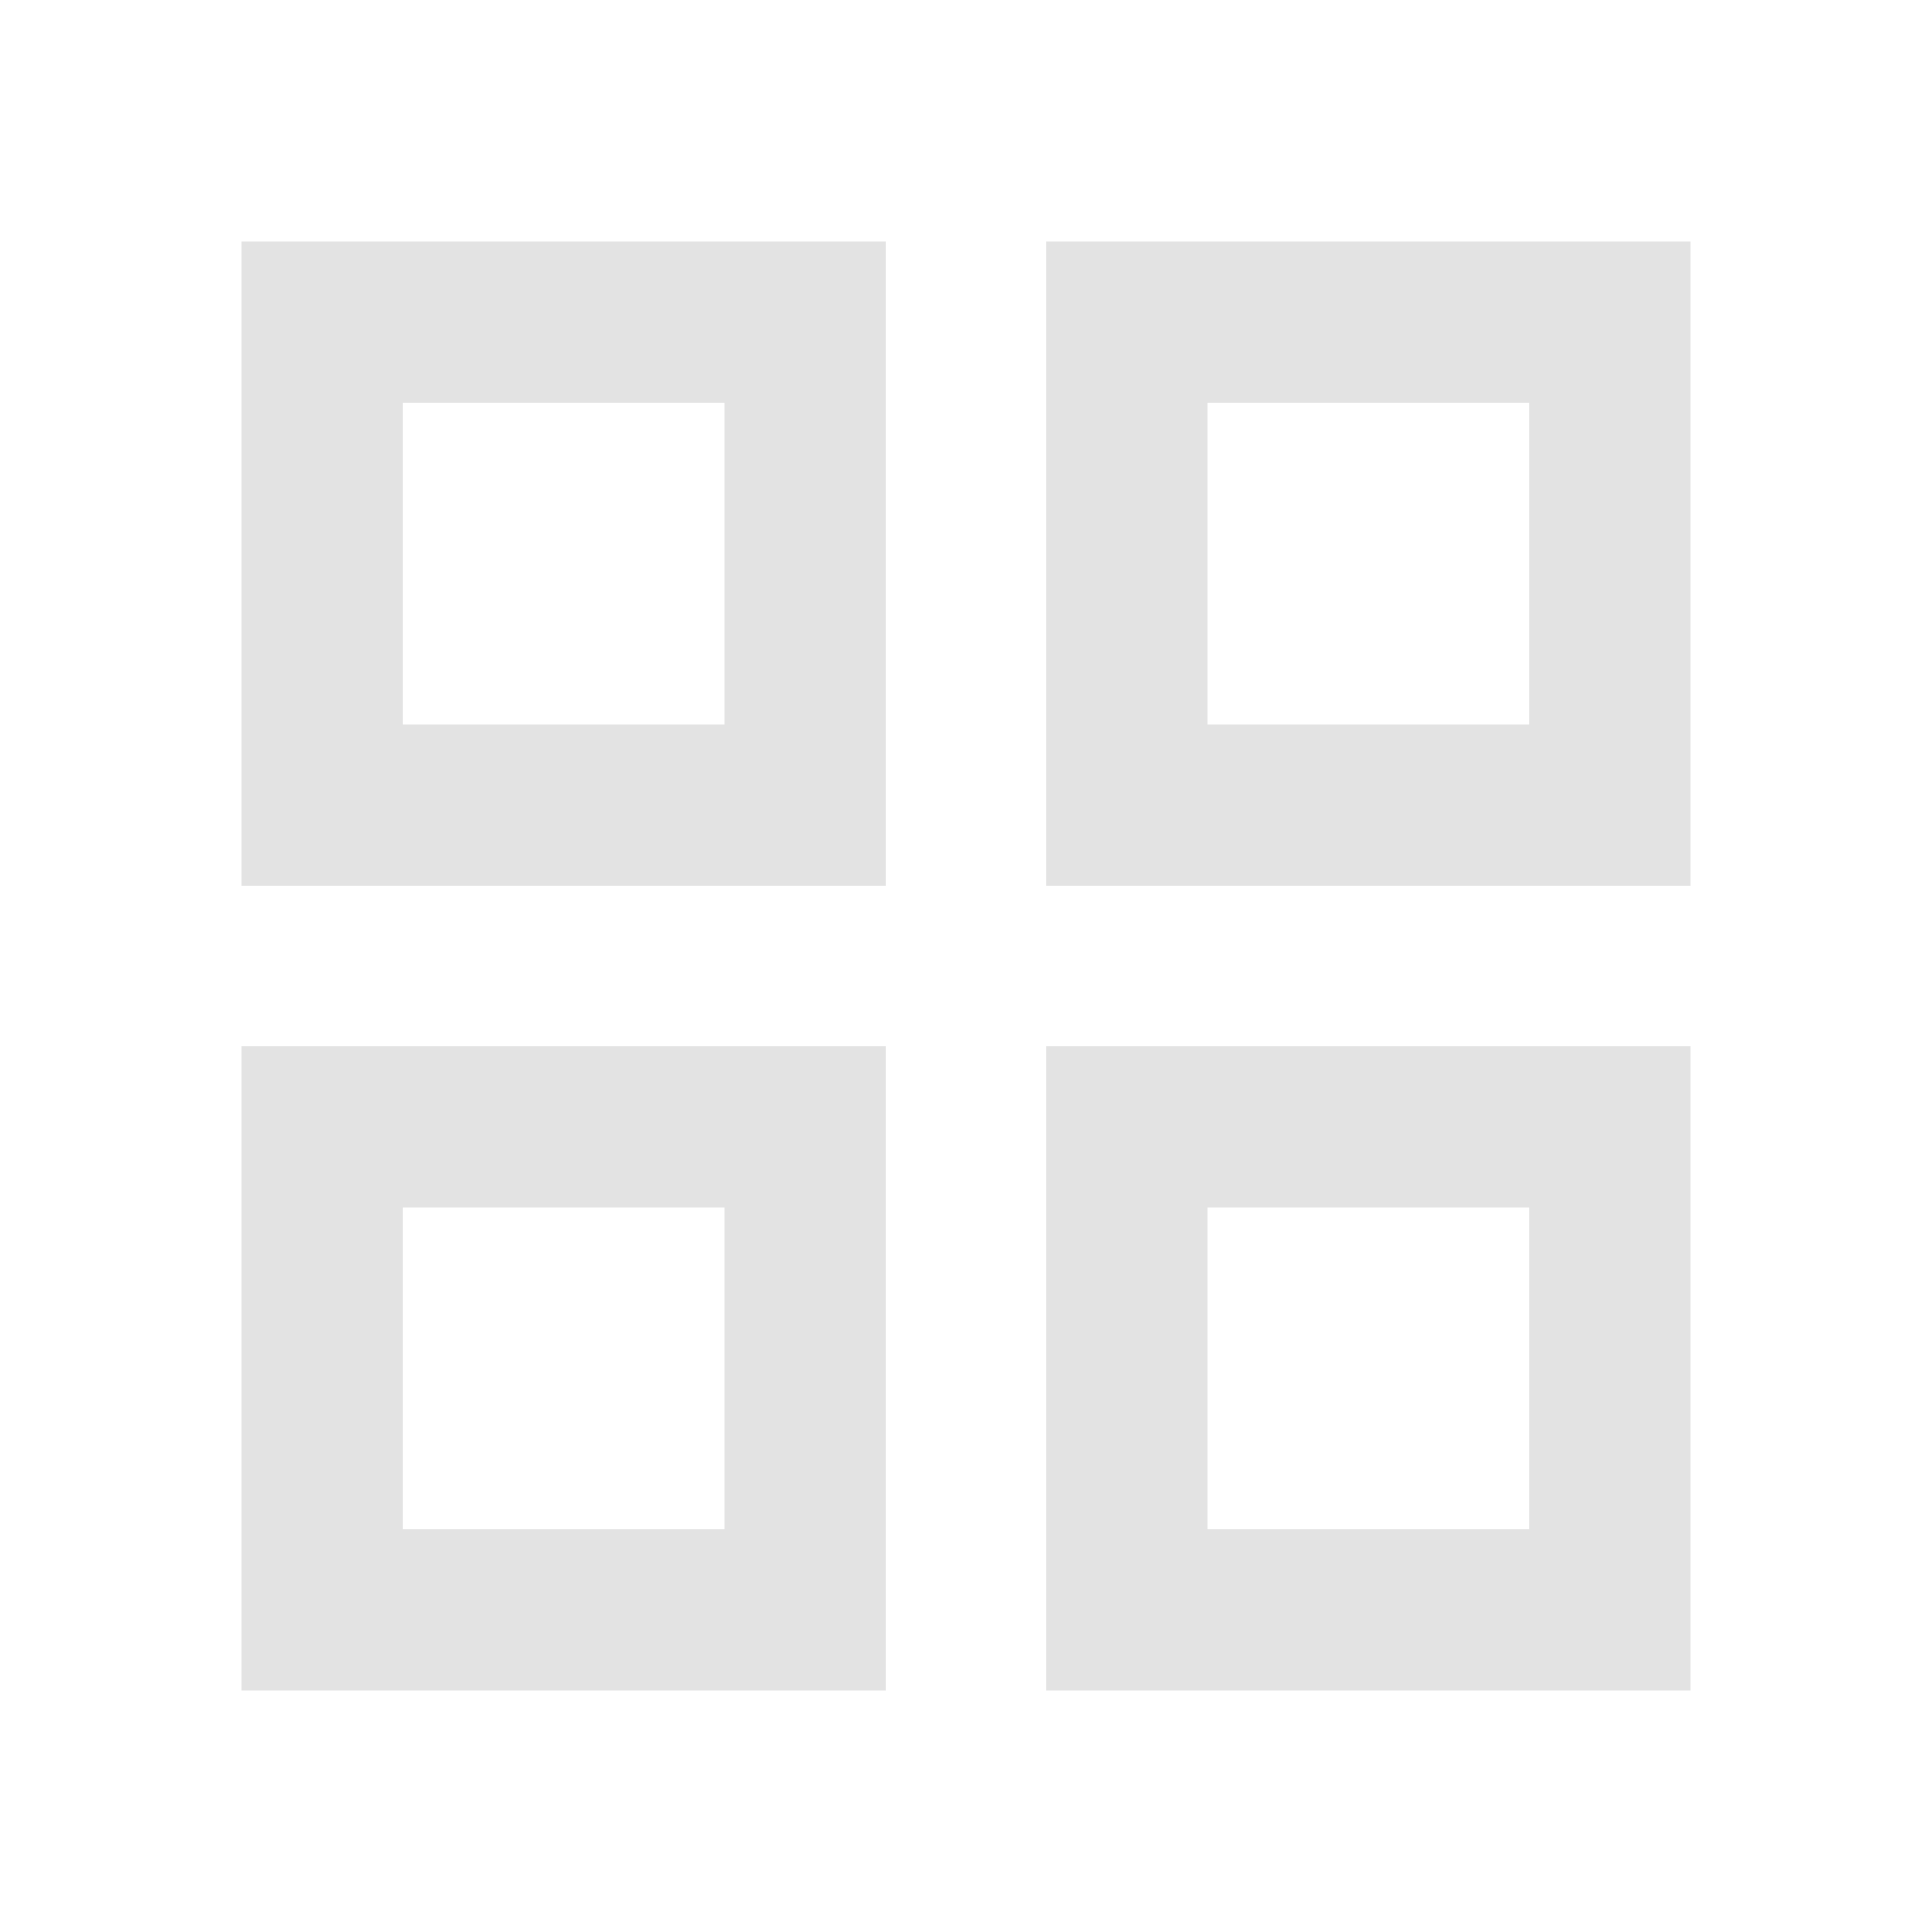
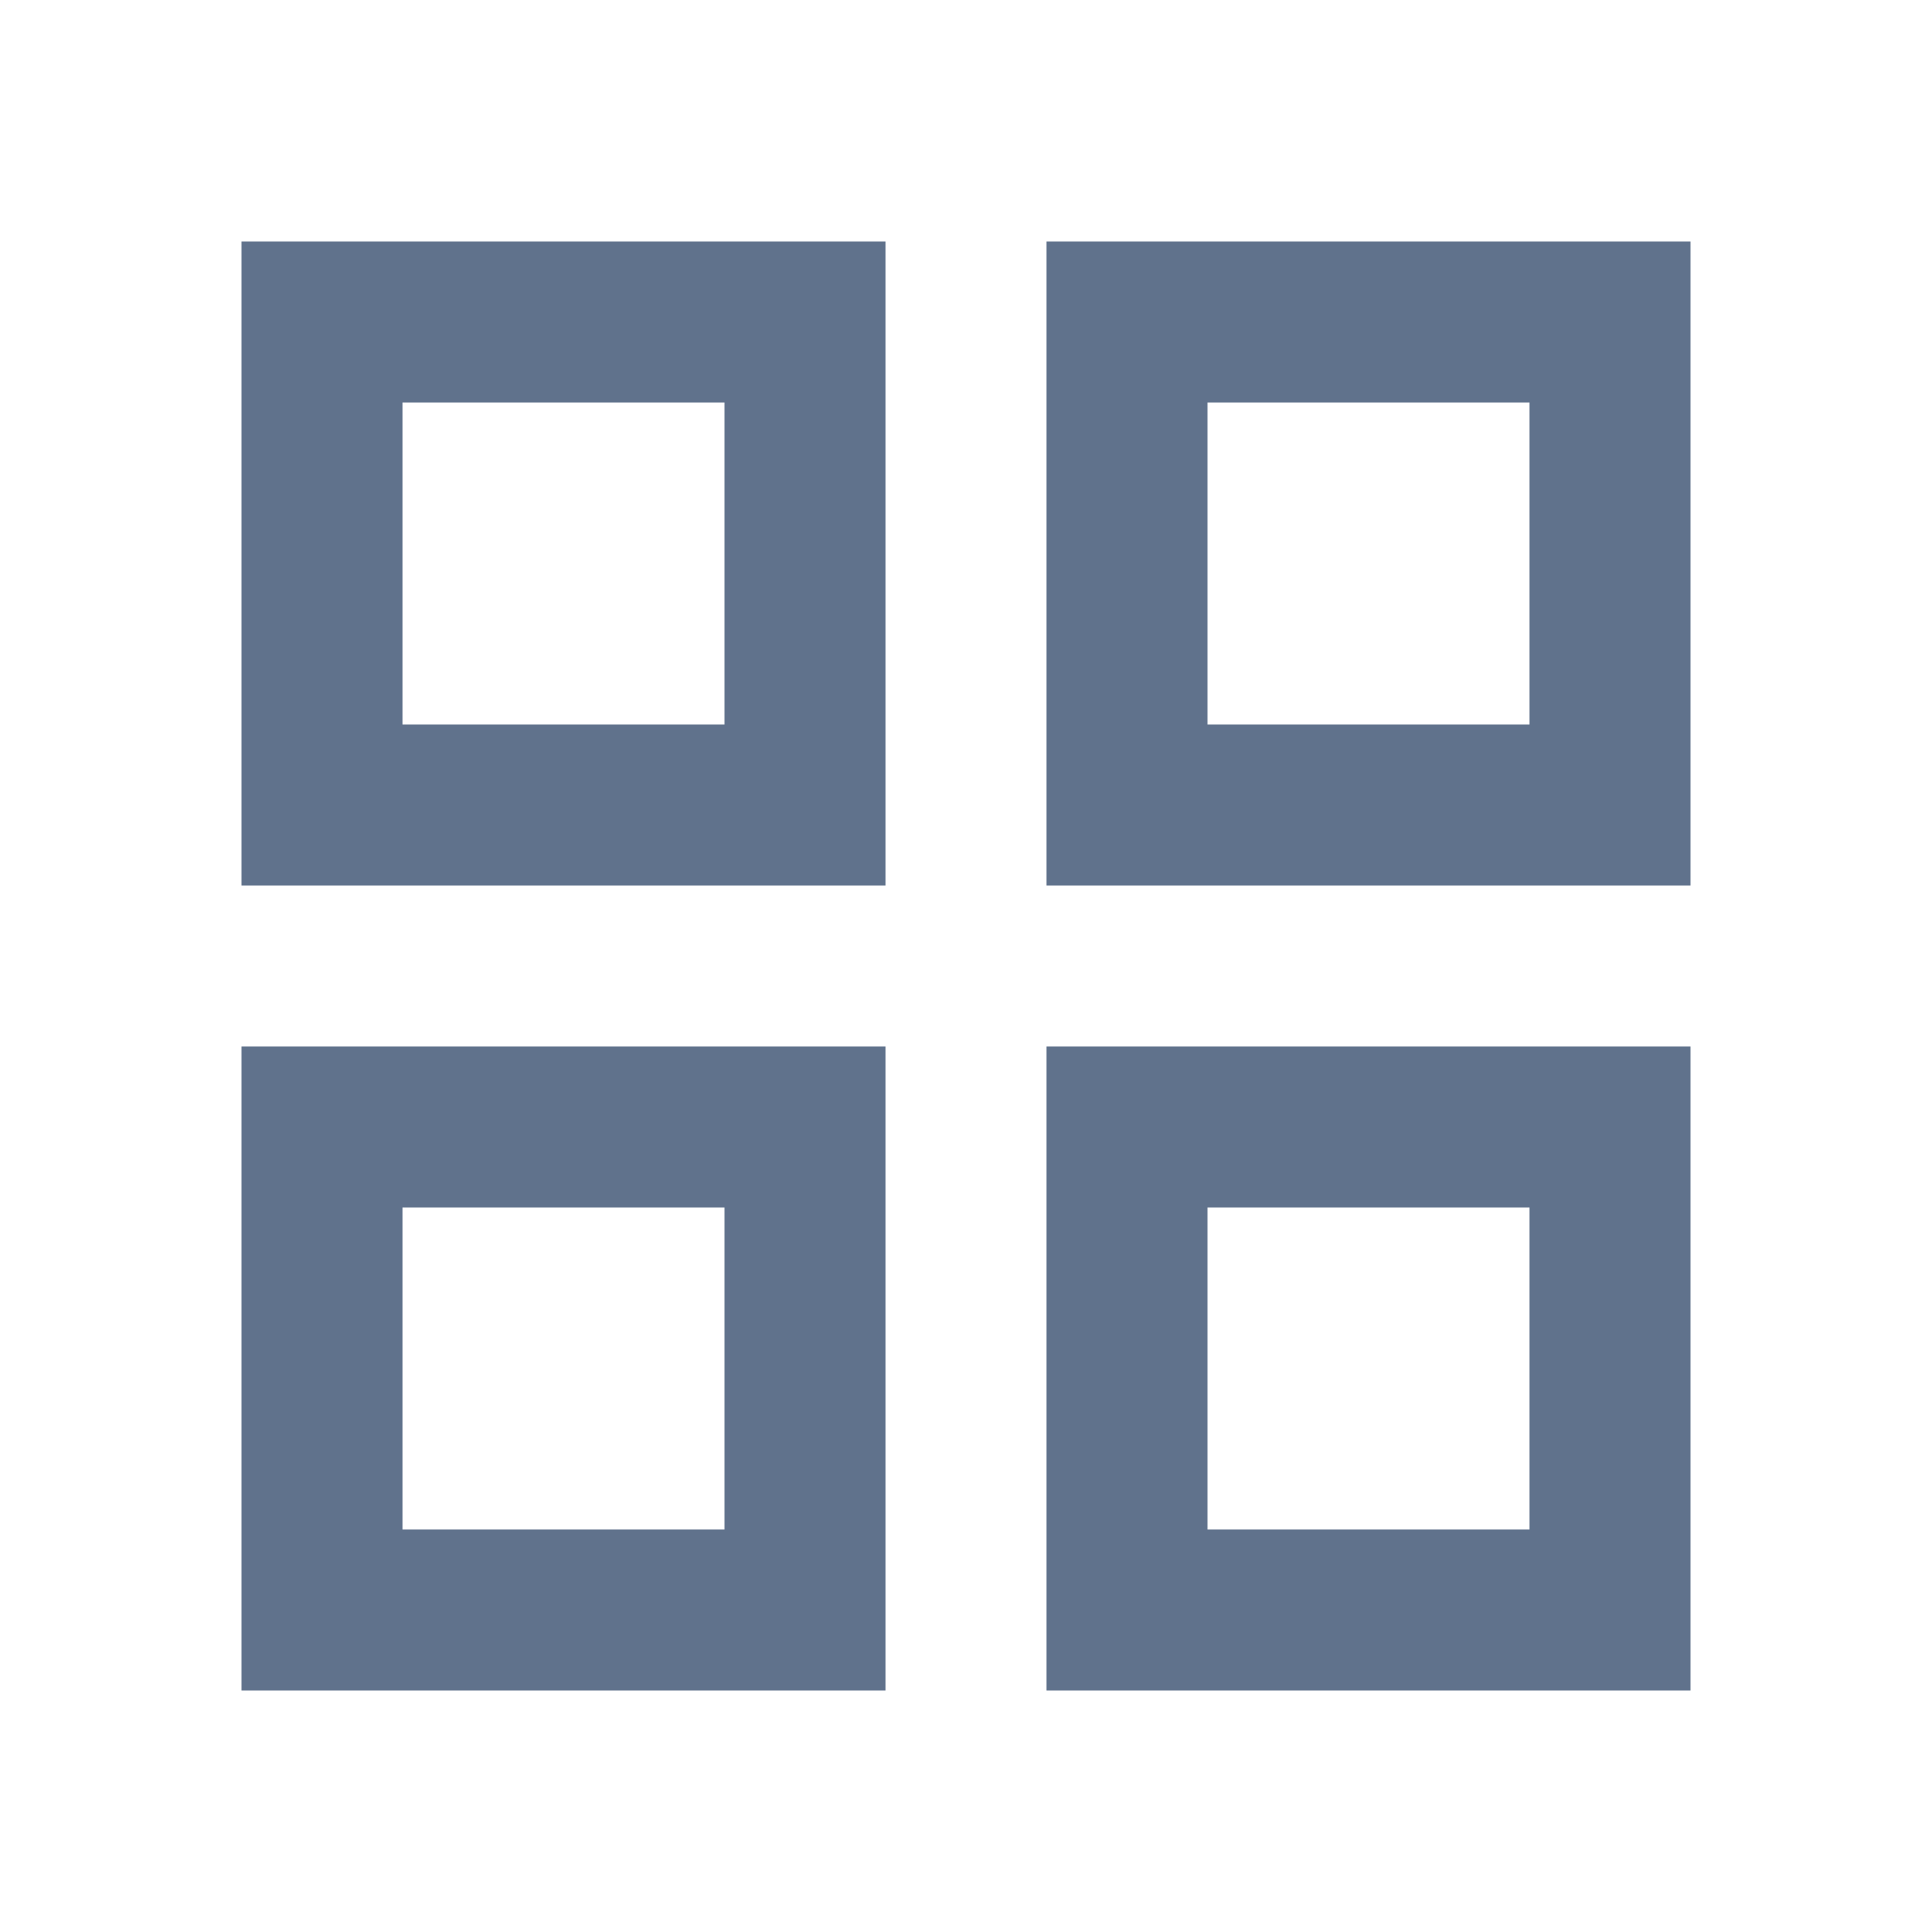
- <svg xmlns="http://www.w3.org/2000/svg" height="24px" viewBox="0 -960 960 960" width="24px" fill="#e3e3e3">
+ <svg xmlns="http://www.w3.org/2000/svg" height="24px" viewBox="0 -960 960 960" width="24px" fill="#60728c">
  <path d="M120-520v-320h320v320H120Zm0 400v-320h320v320H120Zm400-400v-320h320v320H520Zm0 400v-320h320v320H520ZM200-600h160v-160H200v160Zm400 0h160v-160H600v160Zm0 400h160v-160H600v160Zm-400 0h160v-160H200v160Zm400-400Zm0 240Zm-240 0Zm0-240Z" />
</svg>
